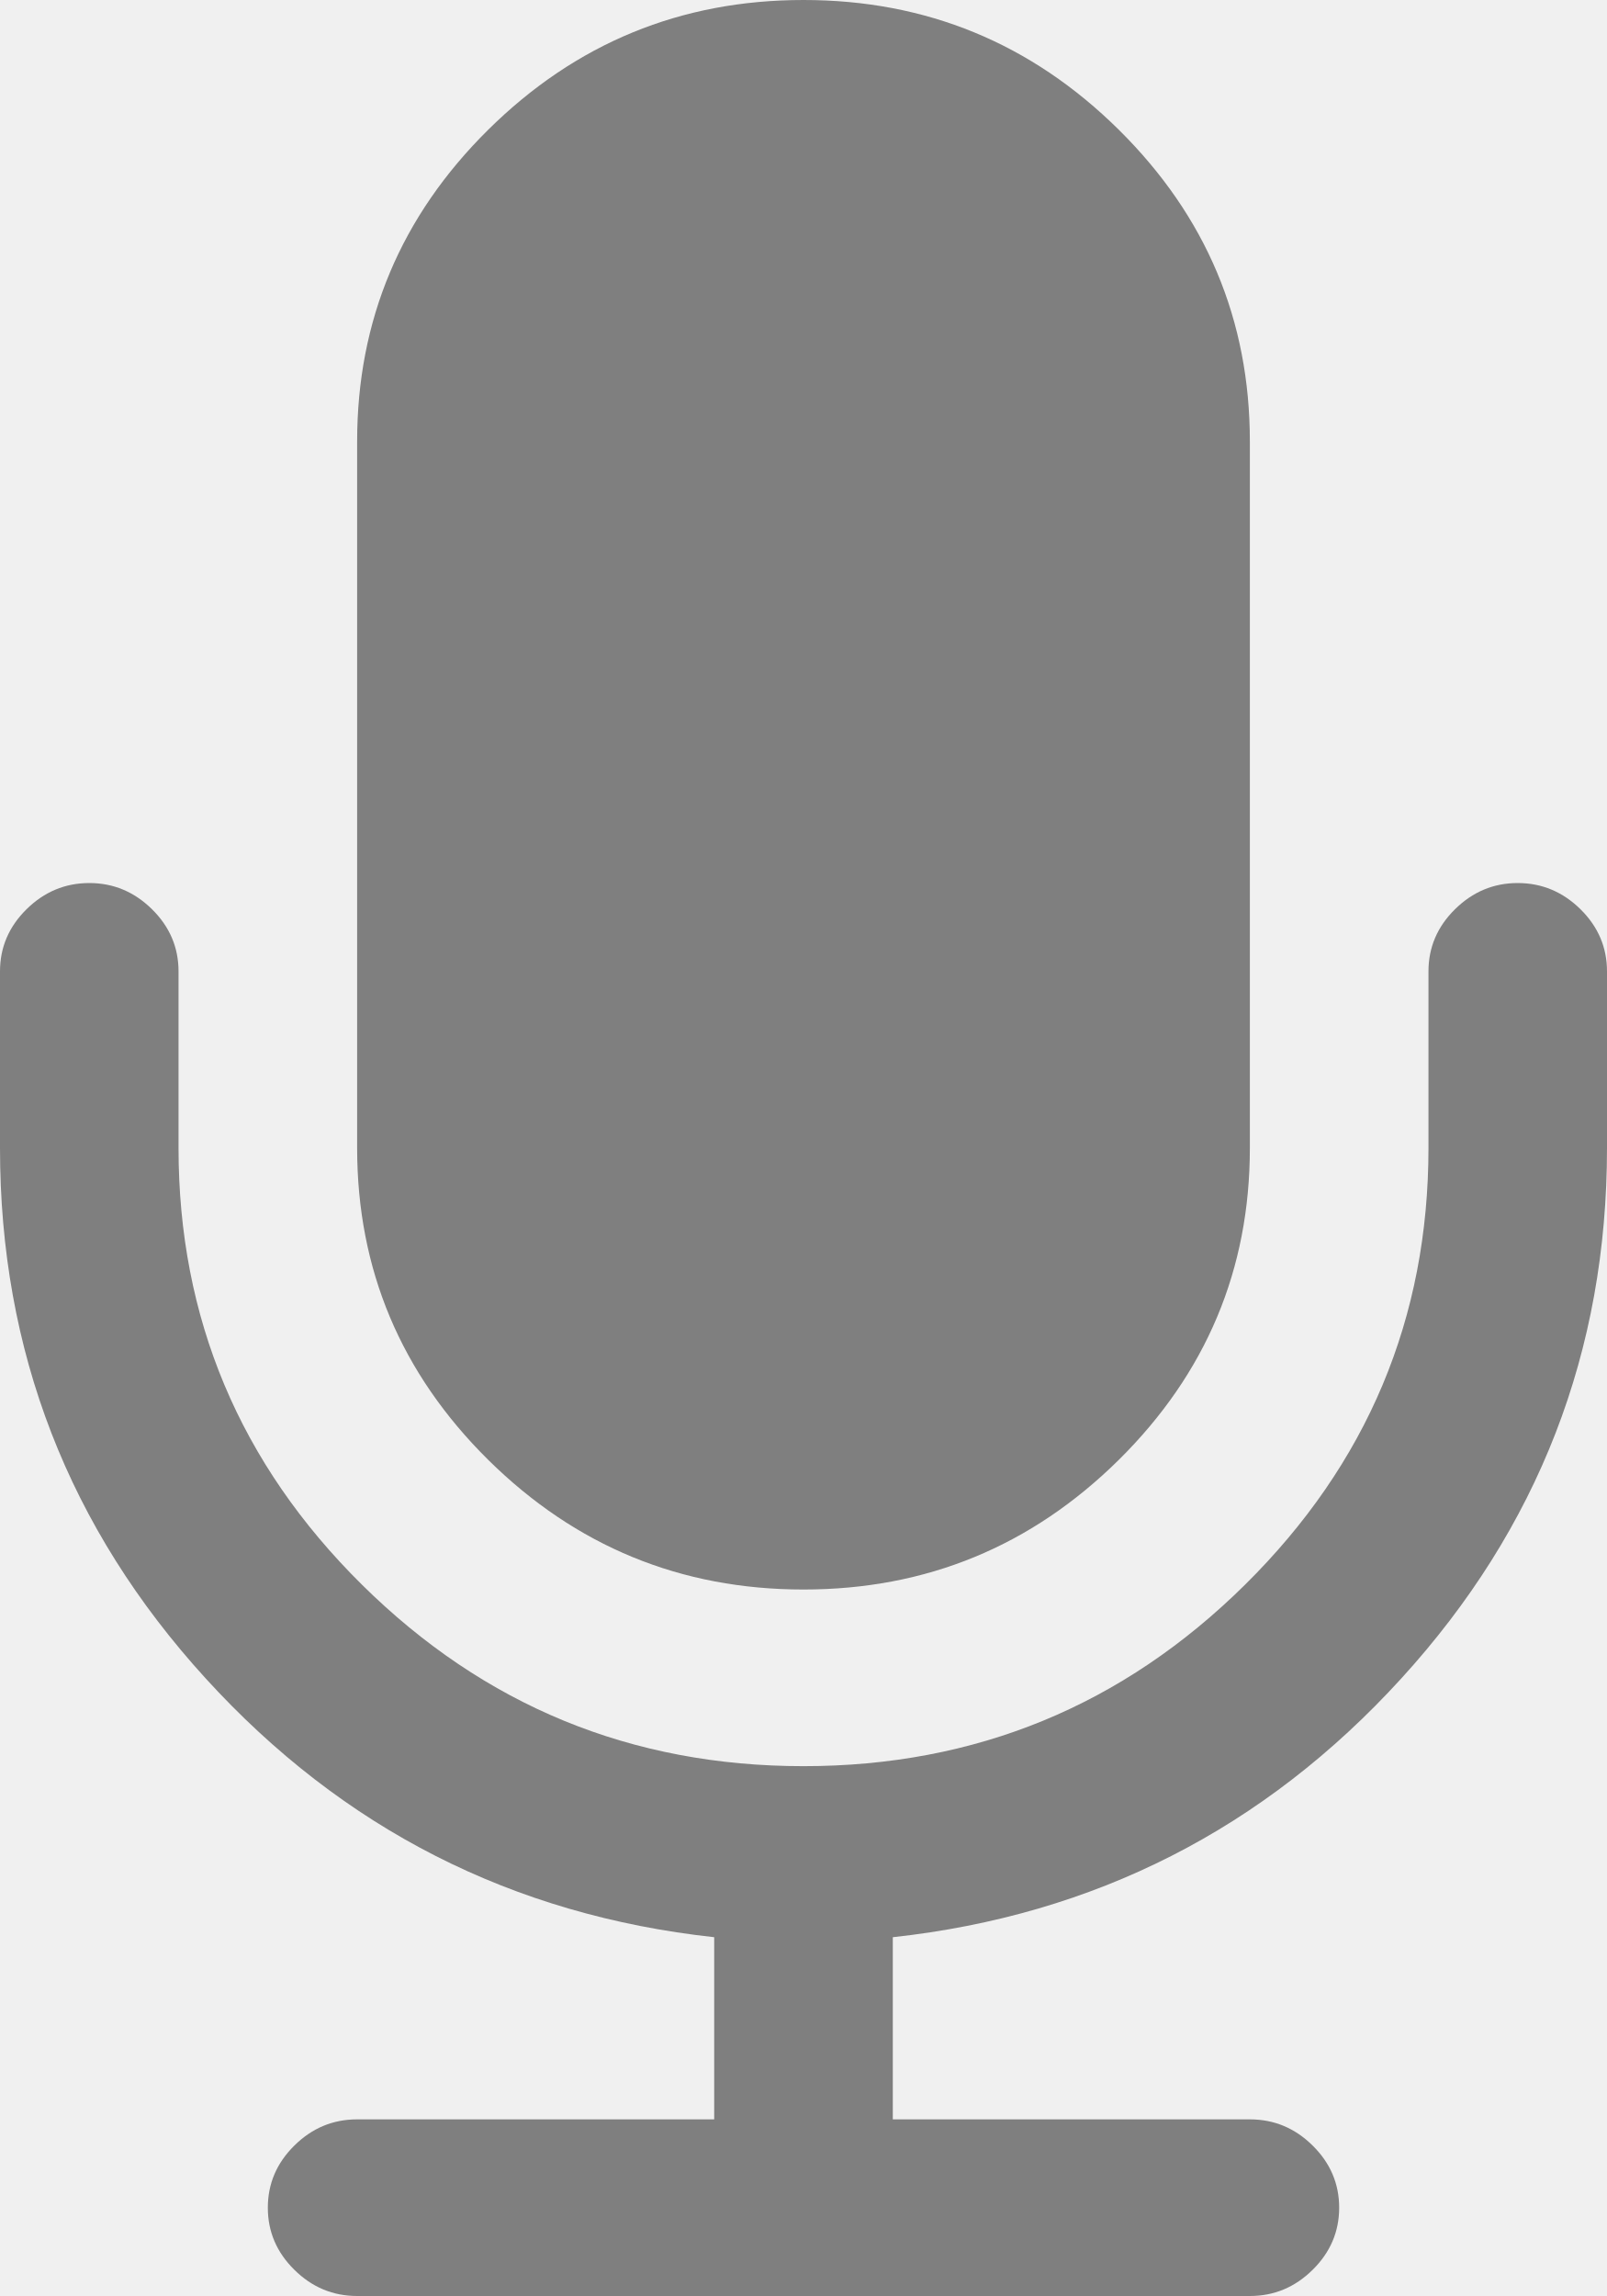
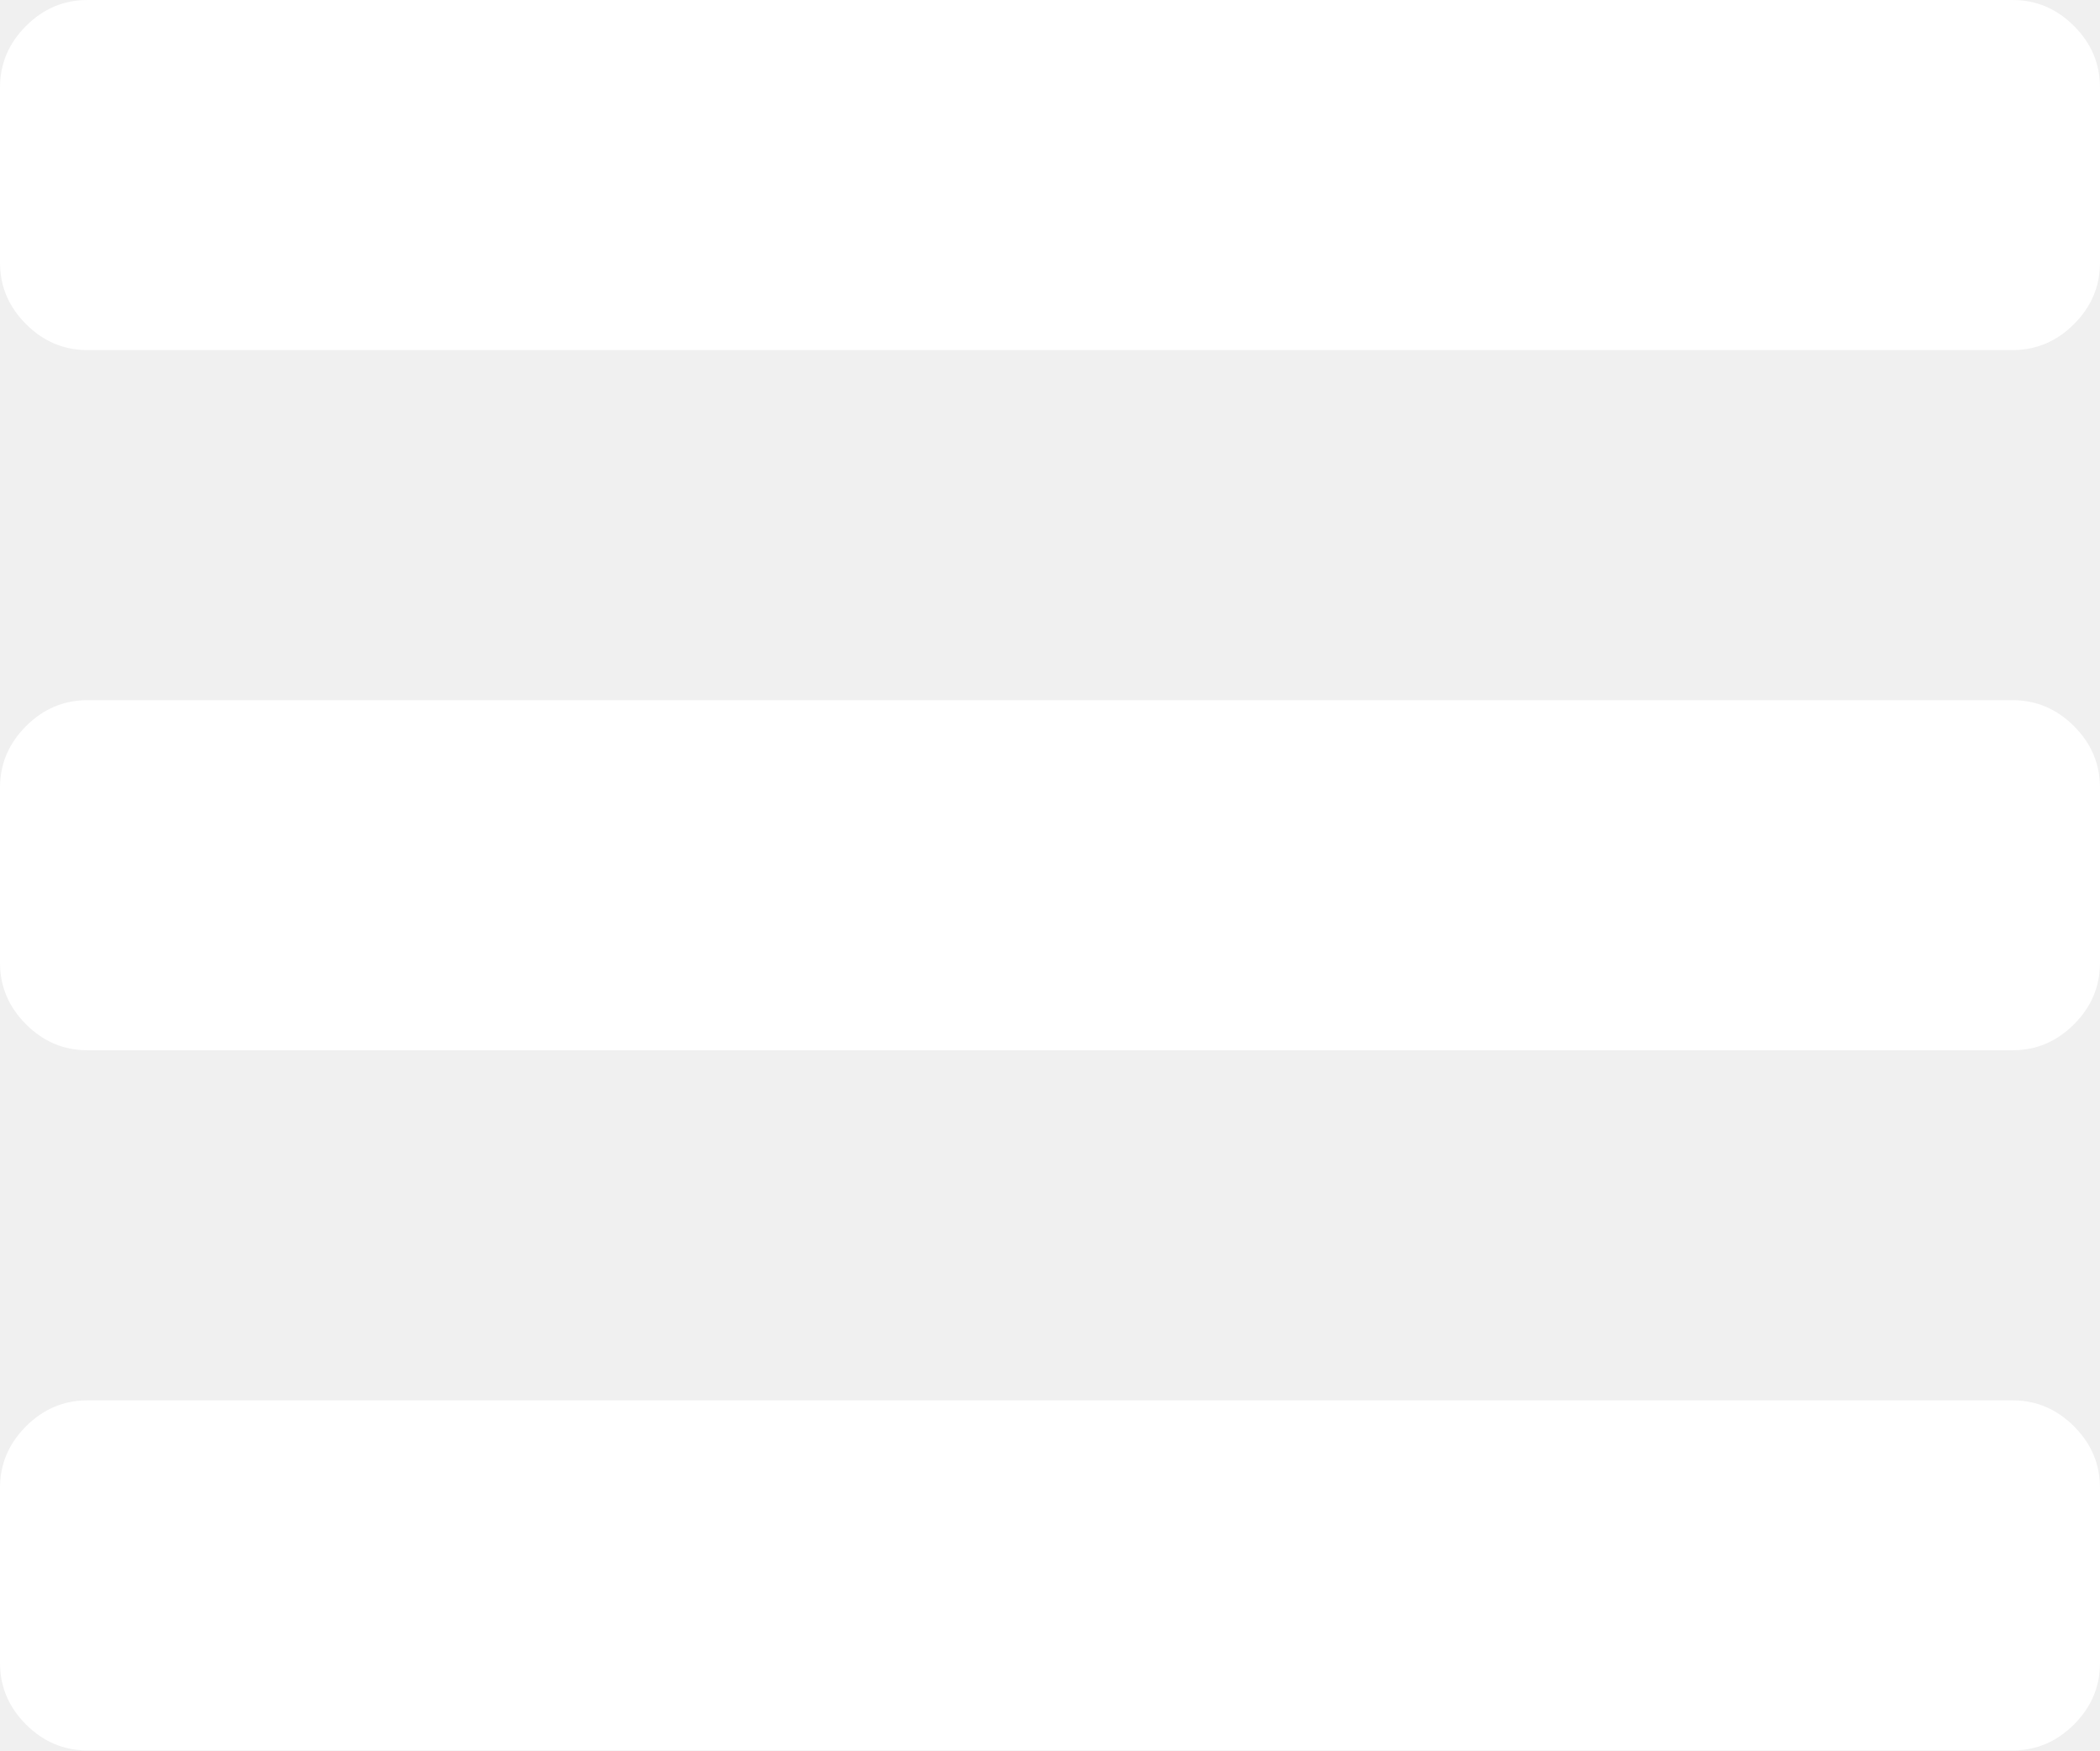
- <svg xmlns="http://www.w3.org/2000/svg" version="1.1" width="21px" height="30px">
+ <svg xmlns="http://www.w3.org/2000/svg" version="1.1" width="24px" height="20px">
  <defs>
    <pattern id="BGPattern" patternUnits="userSpaceOnUse" alignment="0 0" imageRepeat="None" />
-     <mask fill="white" id="Clip143">
-       <path d="M 20.654 11.881  C 20.885 12.109  21 12.38  21 12.692  L 21 15  C 21 17.656  20.104 19.967  18.311 21.932  C 16.519 23.897  14.304 25.024  11.667 25.312  L 11.667 27.692  L 16.333 27.692  C 16.649 27.692  16.923 27.806  17.154 28.035  C 17.385 28.263  17.5 28.534  17.5 28.846  C 17.5 29.159  17.385 29.429  17.154 29.657  C 16.923 29.886  16.649 30  16.333 30  L 4.667 30  C 4.351 30  4.077 29.886  3.846 29.657  C 3.615 29.429  3.5 29.159  3.5 28.846  C 3.5 28.534  3.615 28.263  3.846 28.035  C 4.077 27.806  4.351 27.692  4.667 27.692  L 9.333 27.692  L 9.333 25.312  C 6.696 25.024  4.481 23.897  2.689 21.932  C 0.896 19.967  0 17.656  0 15  L 0 12.692  C 0 12.38  0.115 12.109  0.346 11.881  C 0.577 11.653  0.851 11.538  1.167 11.538  C 1.483 11.538  1.756 11.653  1.987 11.881  C 2.218 12.109  2.333 12.38  2.333 12.692  L 2.333 15  C 2.333 17.224  3.132 19.126  4.73 20.706  C 6.329 22.287  8.252 23.077  10.5 23.077  C 12.748 23.077  14.671 22.287  16.27 20.706  C 17.868 19.126  18.667 17.224  18.667 15  L 18.667 12.692  C 18.667 12.38  18.782 12.109  19.013 11.881  C 19.244 11.653  19.517 11.538  19.833 11.538  C 20.149 11.538  20.423 11.653  20.654 11.881  Z M 14.62 1.695  C 15.762 2.825  16.333 4.183  16.333 5.769  L 16.333 15  C 16.333 16.587  15.762 17.945  14.62 19.075  C 13.477 20.204  12.104 20.769  10.5 20.769  C 8.896 20.769  7.523 20.204  6.38 19.075  C 5.238 17.945  4.667 16.587  4.667 15  L 4.667 5.769  C 4.667 4.183  5.238 2.825  6.38 1.695  C 7.523 0.565  8.896 0  10.5 0  C 12.104 0  13.477 0.565  14.62 1.695  Z " fill-rule="evenodd" />
+     <mask fill="white" id="Clip132">
+       <path d="M 23.703 16.297  C 23.901 16.495  24 16.729  24 17  L 24 19  C 24 19.271  23.901 19.505  23.703 19.703  C 23.505 19.901  23.271 20  23 20  L 1 20  C 0.729 20  0.495 19.901  0.297 19.703  C 0.099 19.505  0 19.271  0 19  L 0 17  C 0 16.729  0.099 16.495  0.297 16.297  C 0.495 16.099  0.729 16  1 16  L 23 16  C 23.271 16  23.505 16.099  23.703 16.297  Z M 23.703 8.297  C 23.901 8.495  24 8.729  24 9  L 24 11  C 24 11.271  23.901 11.505  23.703 11.703  C 23.505 11.901  23.271 12  23 12  L 1 12  C 0.729 12  0.495 11.901  0.297 11.703  C 0.099 11.505  0 11.271  0 11  L 0 9  C 0 8.729  0.099 8.495  0.297 8.297  C 0.495 8.099  0.729 8  1 8  L 23 8  C 23.271 8  23.505 8.099  23.703 8.297  Z M 23.703 0.297  C 23.901 0.495  24 0.729  24 1  L 24 3  C 24 3.271  23.901 3.505  23.703 3.703  C 23.505 3.901  23.271 4  23 4  L 1 4  C 0.729 4  0.495 3.901  0.297 3.703  C 0.099 3.505  0 3.271  0 3  L 0 1  C 0 0.729  0.099 0.495  0.297 0.297  C 0.495 0.099  0.729 0  1 0  L 23 0  C 23.271 0  23.505 0.099  23.703 0.297  Z " fill-rule="evenodd" />
    </mask>
  </defs>
-   <g transform="matrix(1 0 0 1 -730 -1739 )">
-     <path d="M 20.654 11.881  C 20.885 12.109  21 12.38  21 12.692  L 21 15  C 21 17.656  20.104 19.967  18.311 21.932  C 16.519 23.897  14.304 25.024  11.667 25.312  L 11.667 27.692  L 16.333 27.692  C 16.649 27.692  16.923 27.806  17.154 28.035  C 17.385 28.263  17.5 28.534  17.5 28.846  C 17.5 29.159  17.385 29.429  17.154 29.657  C 16.923 29.886  16.649 30  16.333 30  L 4.667 30  C 4.351 30  4.077 29.886  3.846 29.657  C 3.615 29.429  3.5 29.159  3.5 28.846  C 3.5 28.534  3.615 28.263  3.846 28.035  C 4.077 27.806  4.351 27.692  4.667 27.692  L 9.333 27.692  L 9.333 25.312  C 6.696 25.024  4.481 23.897  2.689 21.932  C 0.896 19.967  0 17.656  0 15  L 0 12.692  C 0 12.38  0.115 12.109  0.346 11.881  C 0.577 11.653  0.851 11.538  1.167 11.538  C 1.483 11.538  1.756 11.653  1.987 11.881  C 2.218 12.109  2.333 12.38  2.333 12.692  L 2.333 15  C 2.333 17.224  3.132 19.126  4.73 20.706  C 6.329 22.287  8.252 23.077  10.5 23.077  C 12.748 23.077  14.671 22.287  16.27 20.706  C 17.868 19.126  18.667 17.224  18.667 15  L 18.667 12.692  C 18.667 12.38  18.782 12.109  19.013 11.881  C 19.244 11.653  19.517 11.538  19.833 11.538  C 20.149 11.538  20.423 11.653  20.654 11.881  Z M 14.62 1.695  C 15.762 2.825  16.333 4.183  16.333 5.769  L 16.333 15  C 16.333 16.587  15.762 17.945  14.62 19.075  C 13.477 20.204  12.104 20.769  10.5 20.769  C 8.896 20.769  7.523 20.204  6.38 19.075  C 5.238 17.945  4.667 16.587  4.667 15  L 4.667 5.769  C 4.667 4.183  5.238 2.825  6.38 1.695  C 7.523 0.565  8.896 0  10.5 0  C 12.104 0  13.477 0.565  14.62 1.695  Z " fill-rule="nonzero" fill="rgba(127, 127, 127, 1)" stroke="none" transform="matrix(1 0 0 1 730 1739 )" class="fill" />
-     <path d="M 20.654 11.881  C 20.885 12.109  21 12.38  21 12.692  L 21 15  C 21 17.656  20.104 19.967  18.311 21.932  C 16.519 23.897  14.304 25.024  11.667 25.312  L 11.667 27.692  L 16.333 27.692  C 16.649 27.692  16.923 27.806  17.154 28.035  C 17.385 28.263  17.5 28.534  17.5 28.846  C 17.5 29.159  17.385 29.429  17.154 29.657  C 16.923 29.886  16.649 30  16.333 30  L 4.667 30  C 4.351 30  4.077 29.886  3.846 29.657  C 3.615 29.429  3.5 29.159  3.5 28.846  C 3.5 28.534  3.615 28.263  3.846 28.035  C 4.077 27.806  4.351 27.692  4.667 27.692  L 9.333 27.692  L 9.333 25.312  C 6.696 25.024  4.481 23.897  2.689 21.932  C 0.896 19.967  0 17.656  0 15  L 0 12.692  C 0 12.38  0.115 12.109  0.346 11.881  C 0.577 11.653  0.851 11.538  1.167 11.538  C 1.483 11.538  1.756 11.653  1.987 11.881  C 2.218 12.109  2.333 12.38  2.333 12.692  L 2.333 15  C 2.333 17.224  3.132 19.126  4.73 20.706  C 6.329 22.287  8.252 23.077  10.5 23.077  C 12.748 23.077  14.671 22.287  16.27 20.706  C 17.868 19.126  18.667 17.224  18.667 15  L 18.667 12.692  C 18.667 12.38  18.782 12.109  19.013 11.881  C 19.244 11.653  19.517 11.538  19.833 11.538  C 20.149 11.538  20.423 11.653  20.654 11.881  Z " stroke-width="0" stroke-dasharray="0" stroke="rgba(255, 255, 255, 0)" fill="none" transform="matrix(1 0 0 1 730 1739 )" class="stroke" mask="url(#Clip143)" />
-     <path d="M 14.62 1.695  C 15.762 2.825  16.333 4.183  16.333 5.769  L 16.333 15  C 16.333 16.587  15.762 17.945  14.62 19.075  C 13.477 20.204  12.104 20.769  10.5 20.769  C 8.896 20.769  7.523 20.204  6.38 19.075  C 5.238 17.945  4.667 16.587  4.667 15  L 4.667 5.769  C 4.667 4.183  5.238 2.825  6.38 1.695  C 7.523 0.565  8.896 0  10.5 0  C 12.104 0  13.477 0.565  14.62 1.695  Z " stroke-width="0" stroke-dasharray="0" stroke="rgba(255, 255, 255, 0)" fill="none" transform="matrix(1 0 0 1 730 1739 )" class="stroke" mask="url(#Clip143)" />
+   <g transform="matrix(1 0 0 1 -342 -1744 )">
+     <path d="M 23.703 16.297  C 23.901 16.495  24 16.729  24 17  L 24 19  C 24 19.271  23.901 19.505  23.703 19.703  C 23.505 19.901  23.271 20  23 20  L 1 20  C 0.729 20  0.495 19.901  0.297 19.703  C 0.099 19.505  0 19.271  0 19  L 0 17  C 0 16.729  0.099 16.495  0.297 16.297  C 0.495 16.099  0.729 16  1 16  L 23 16  C 23.271 16  23.505 16.099  23.703 16.297  Z M 23.703 8.297  C 23.901 8.495  24 8.729  24 9  L 24 11  C 24 11.271  23.901 11.505  23.703 11.703  C 23.505 11.901  23.271 12  23 12  L 1 12  C 0.729 12  0.495 11.901  0.297 11.703  C 0.099 11.505  0 11.271  0 11  L 0 9  C 0 8.729  0.099 8.495  0.297 8.297  C 0.495 8.099  0.729 8  1 8  L 23 8  C 23.271 8  23.505 8.099  23.703 8.297  Z M 23.703 0.297  C 23.901 0.495  24 0.729  24 1  L 24 3  C 24 3.271  23.901 3.505  23.703 3.703  C 23.505 3.901  23.271 4  23 4  L 1 4  C 0.729 4  0.495 3.901  0.297 3.703  C 0.099 3.505  0 3.271  0 3  L 0 1  C 0 0.729  0.099 0.495  0.297 0.297  C 0.495 0.099  0.729 0  1 0  L 23 0  C 23.271 0  23.505 0.099  23.703 0.297  Z " fill-rule="nonzero" fill="rgba(255, 255, 255, 1)" stroke="none" transform="matrix(1 0 0 1 342 1744 )" class="fill" />
+     <path d="M 23.703 16.297  C 23.901 16.495  24 16.729  24 17  L 24 19  C 24 19.271  23.901 19.505  23.703 19.703  C 23.505 19.901  23.271 20  23 20  L 1 20  C 0.729 20  0.495 19.901  0.297 19.703  C 0.099 19.505  0 19.271  0 19  L 0 17  C 0 16.729  0.099 16.495  0.297 16.297  C 0.495 16.099  0.729 16  1 16  L 23 16  C 23.271 16  23.505 16.099  23.703 16.297  Z " stroke-width="0" stroke-dasharray="0" stroke="rgba(255, 255, 255, 0)" fill="none" transform="matrix(1 0 0 1 342 1744 )" class="stroke" mask="url(#Clip132)" />
+     <path d="M 23.703 8.297  C 23.901 8.495  24 8.729  24 9  L 24 11  C 24 11.271  23.901 11.505  23.703 11.703  C 23.505 11.901  23.271 12  23 12  L 1 12  C 0.729 12  0.495 11.901  0.297 11.703  C 0.099 11.505  0 11.271  0 11  L 0 9  C 0 8.729  0.099 8.495  0.297 8.297  C 0.495 8.099  0.729 8  1 8  L 23 8  C 23.271 8  23.505 8.099  23.703 8.297  Z " stroke-width="0" stroke-dasharray="0" stroke="rgba(255, 255, 255, 0)" fill="none" transform="matrix(1 0 0 1 342 1744 )" class="stroke" mask="url(#Clip132)" />
+     <path d="M 23.703 0.297  C 23.901 0.495  24 0.729  24 1  L 24 3  C 24 3.271  23.901 3.505  23.703 3.703  C 23.505 3.901  23.271 4  23 4  L 1 4  C 0.729 4  0.495 3.901  0.297 3.703  C 0.099 3.505  0 3.271  0 3  L 0 1  C 0 0.729  0.099 0.495  0.297 0.297  C 0.495 0.099  0.729 0  1 0  L 23 0  C 23.271 0  23.505 0.099  23.703 0.297  Z " stroke-width="0" stroke-dasharray="0" stroke="rgba(255, 255, 255, 0)" fill="none" transform="matrix(1 0 0 1 342 1744 )" class="stroke" mask="url(#Clip132)" />
  </g>
</svg>
